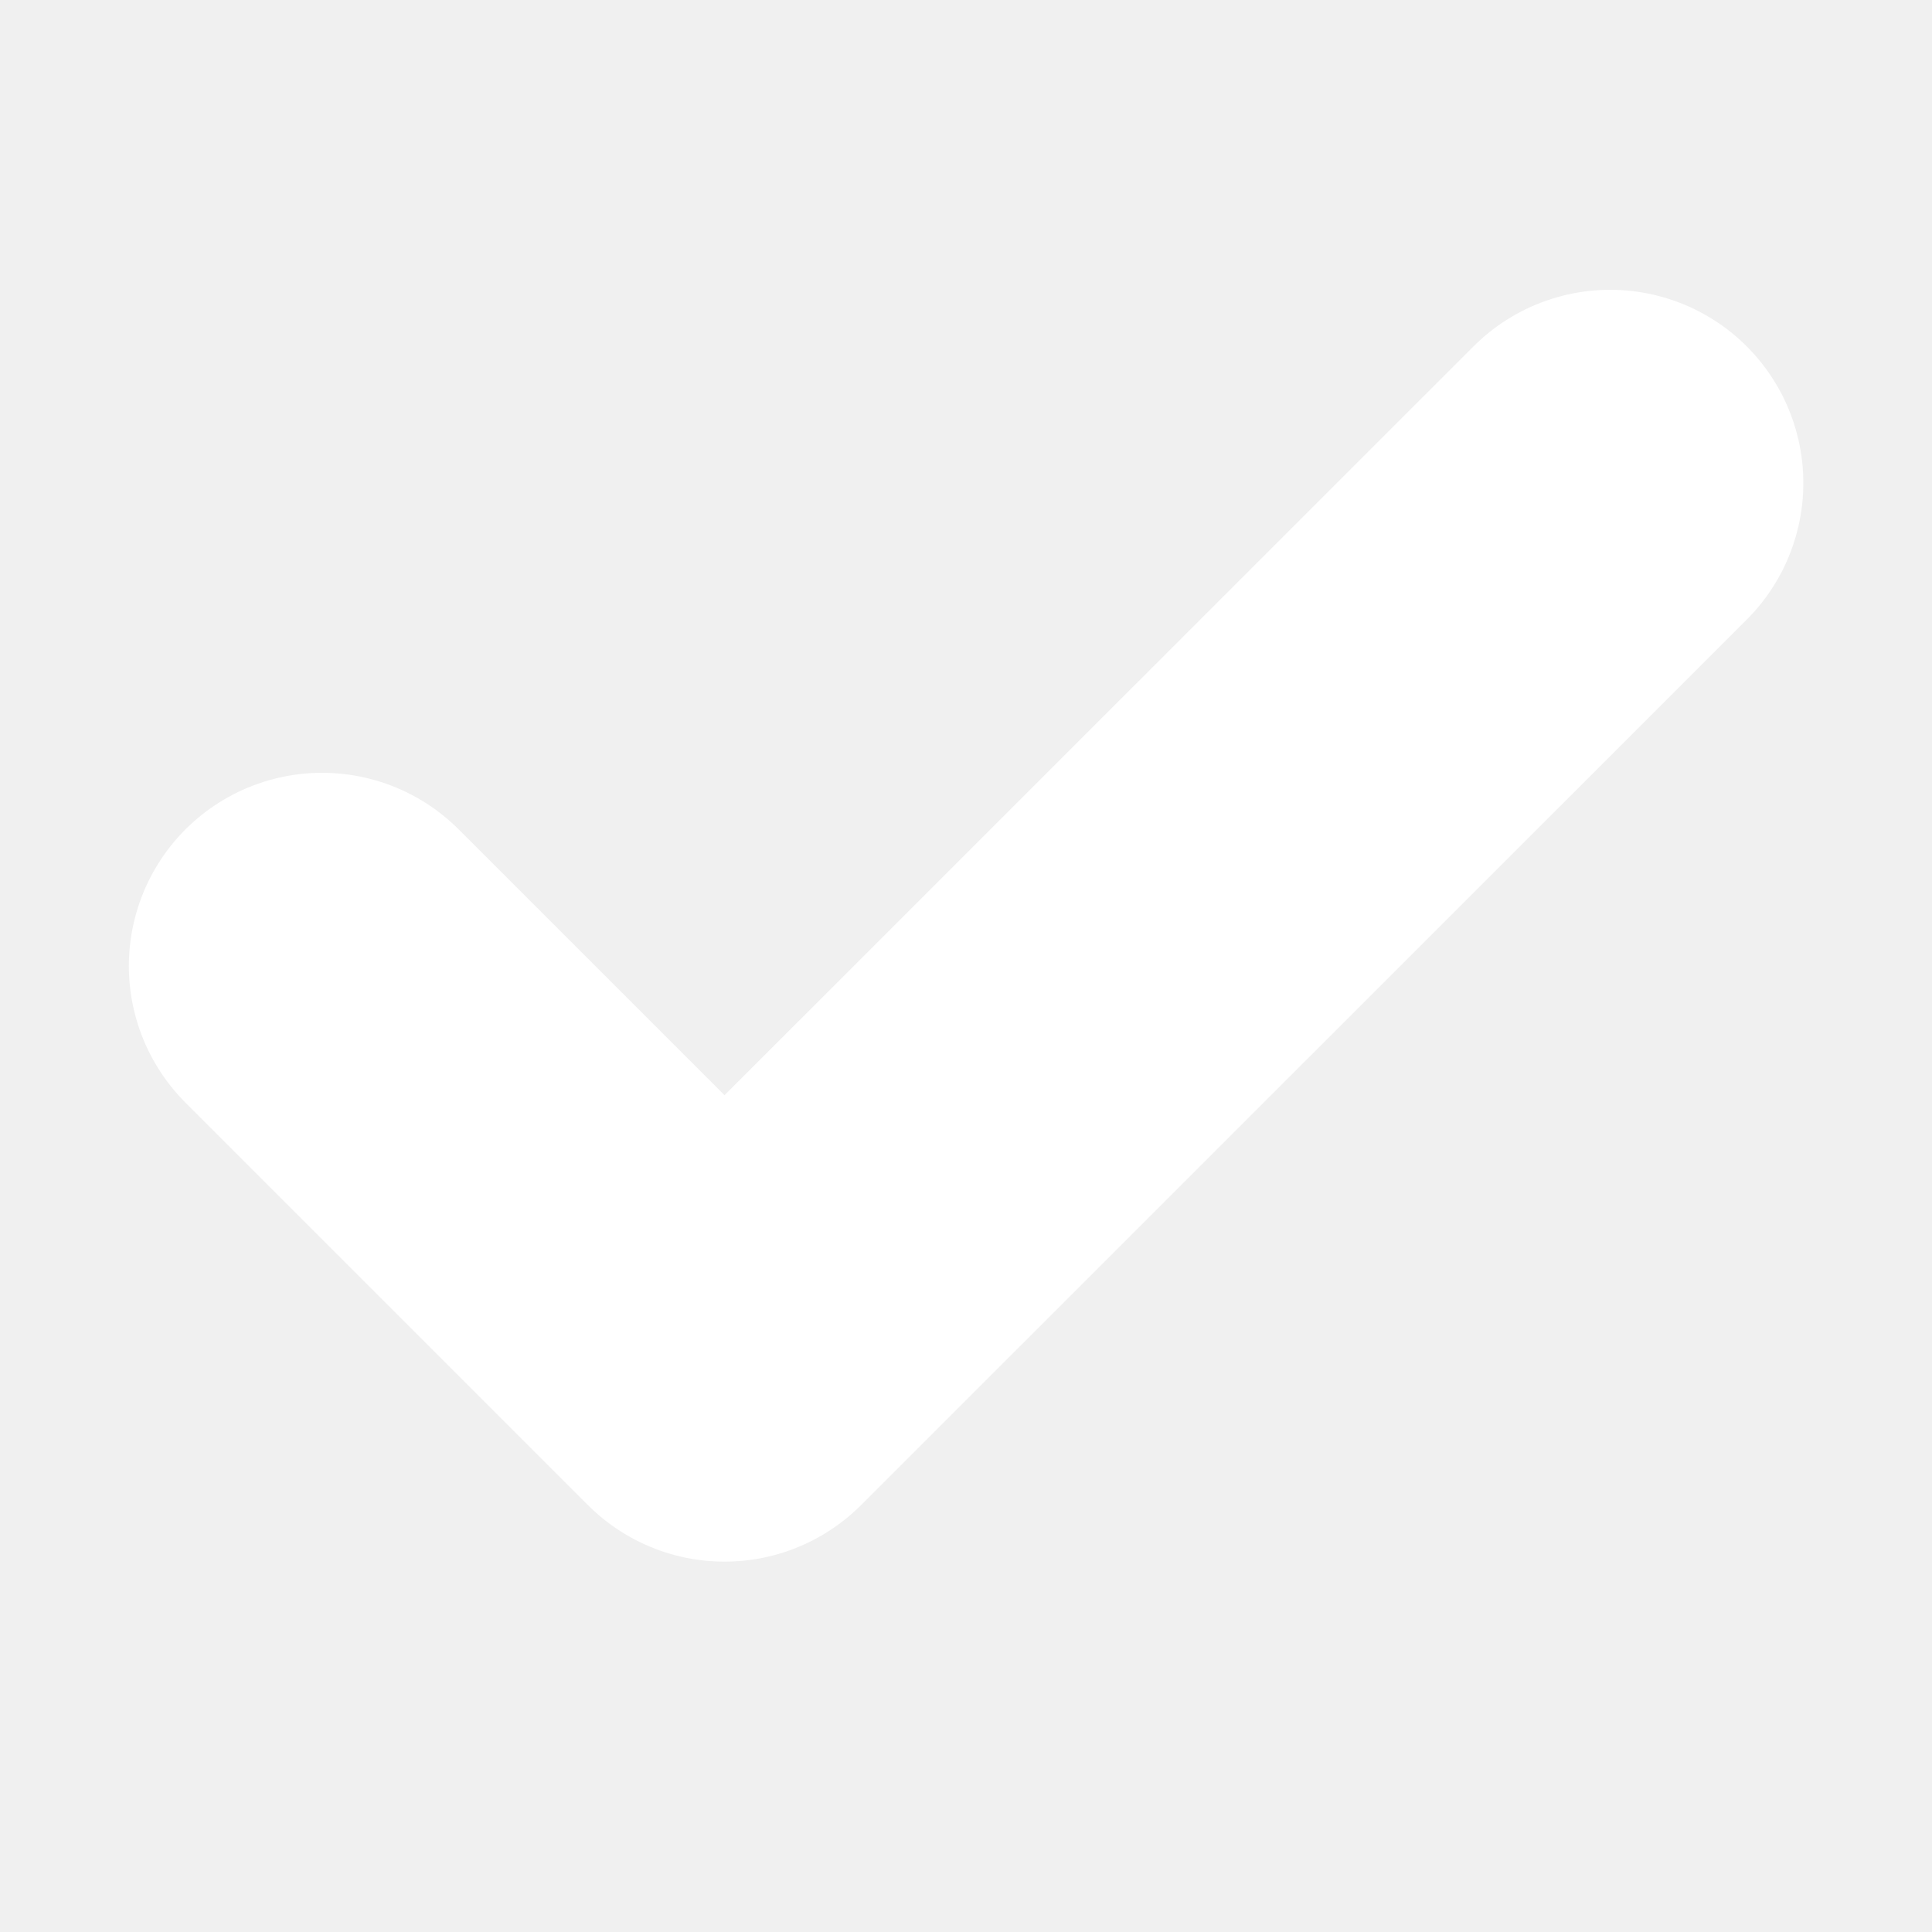
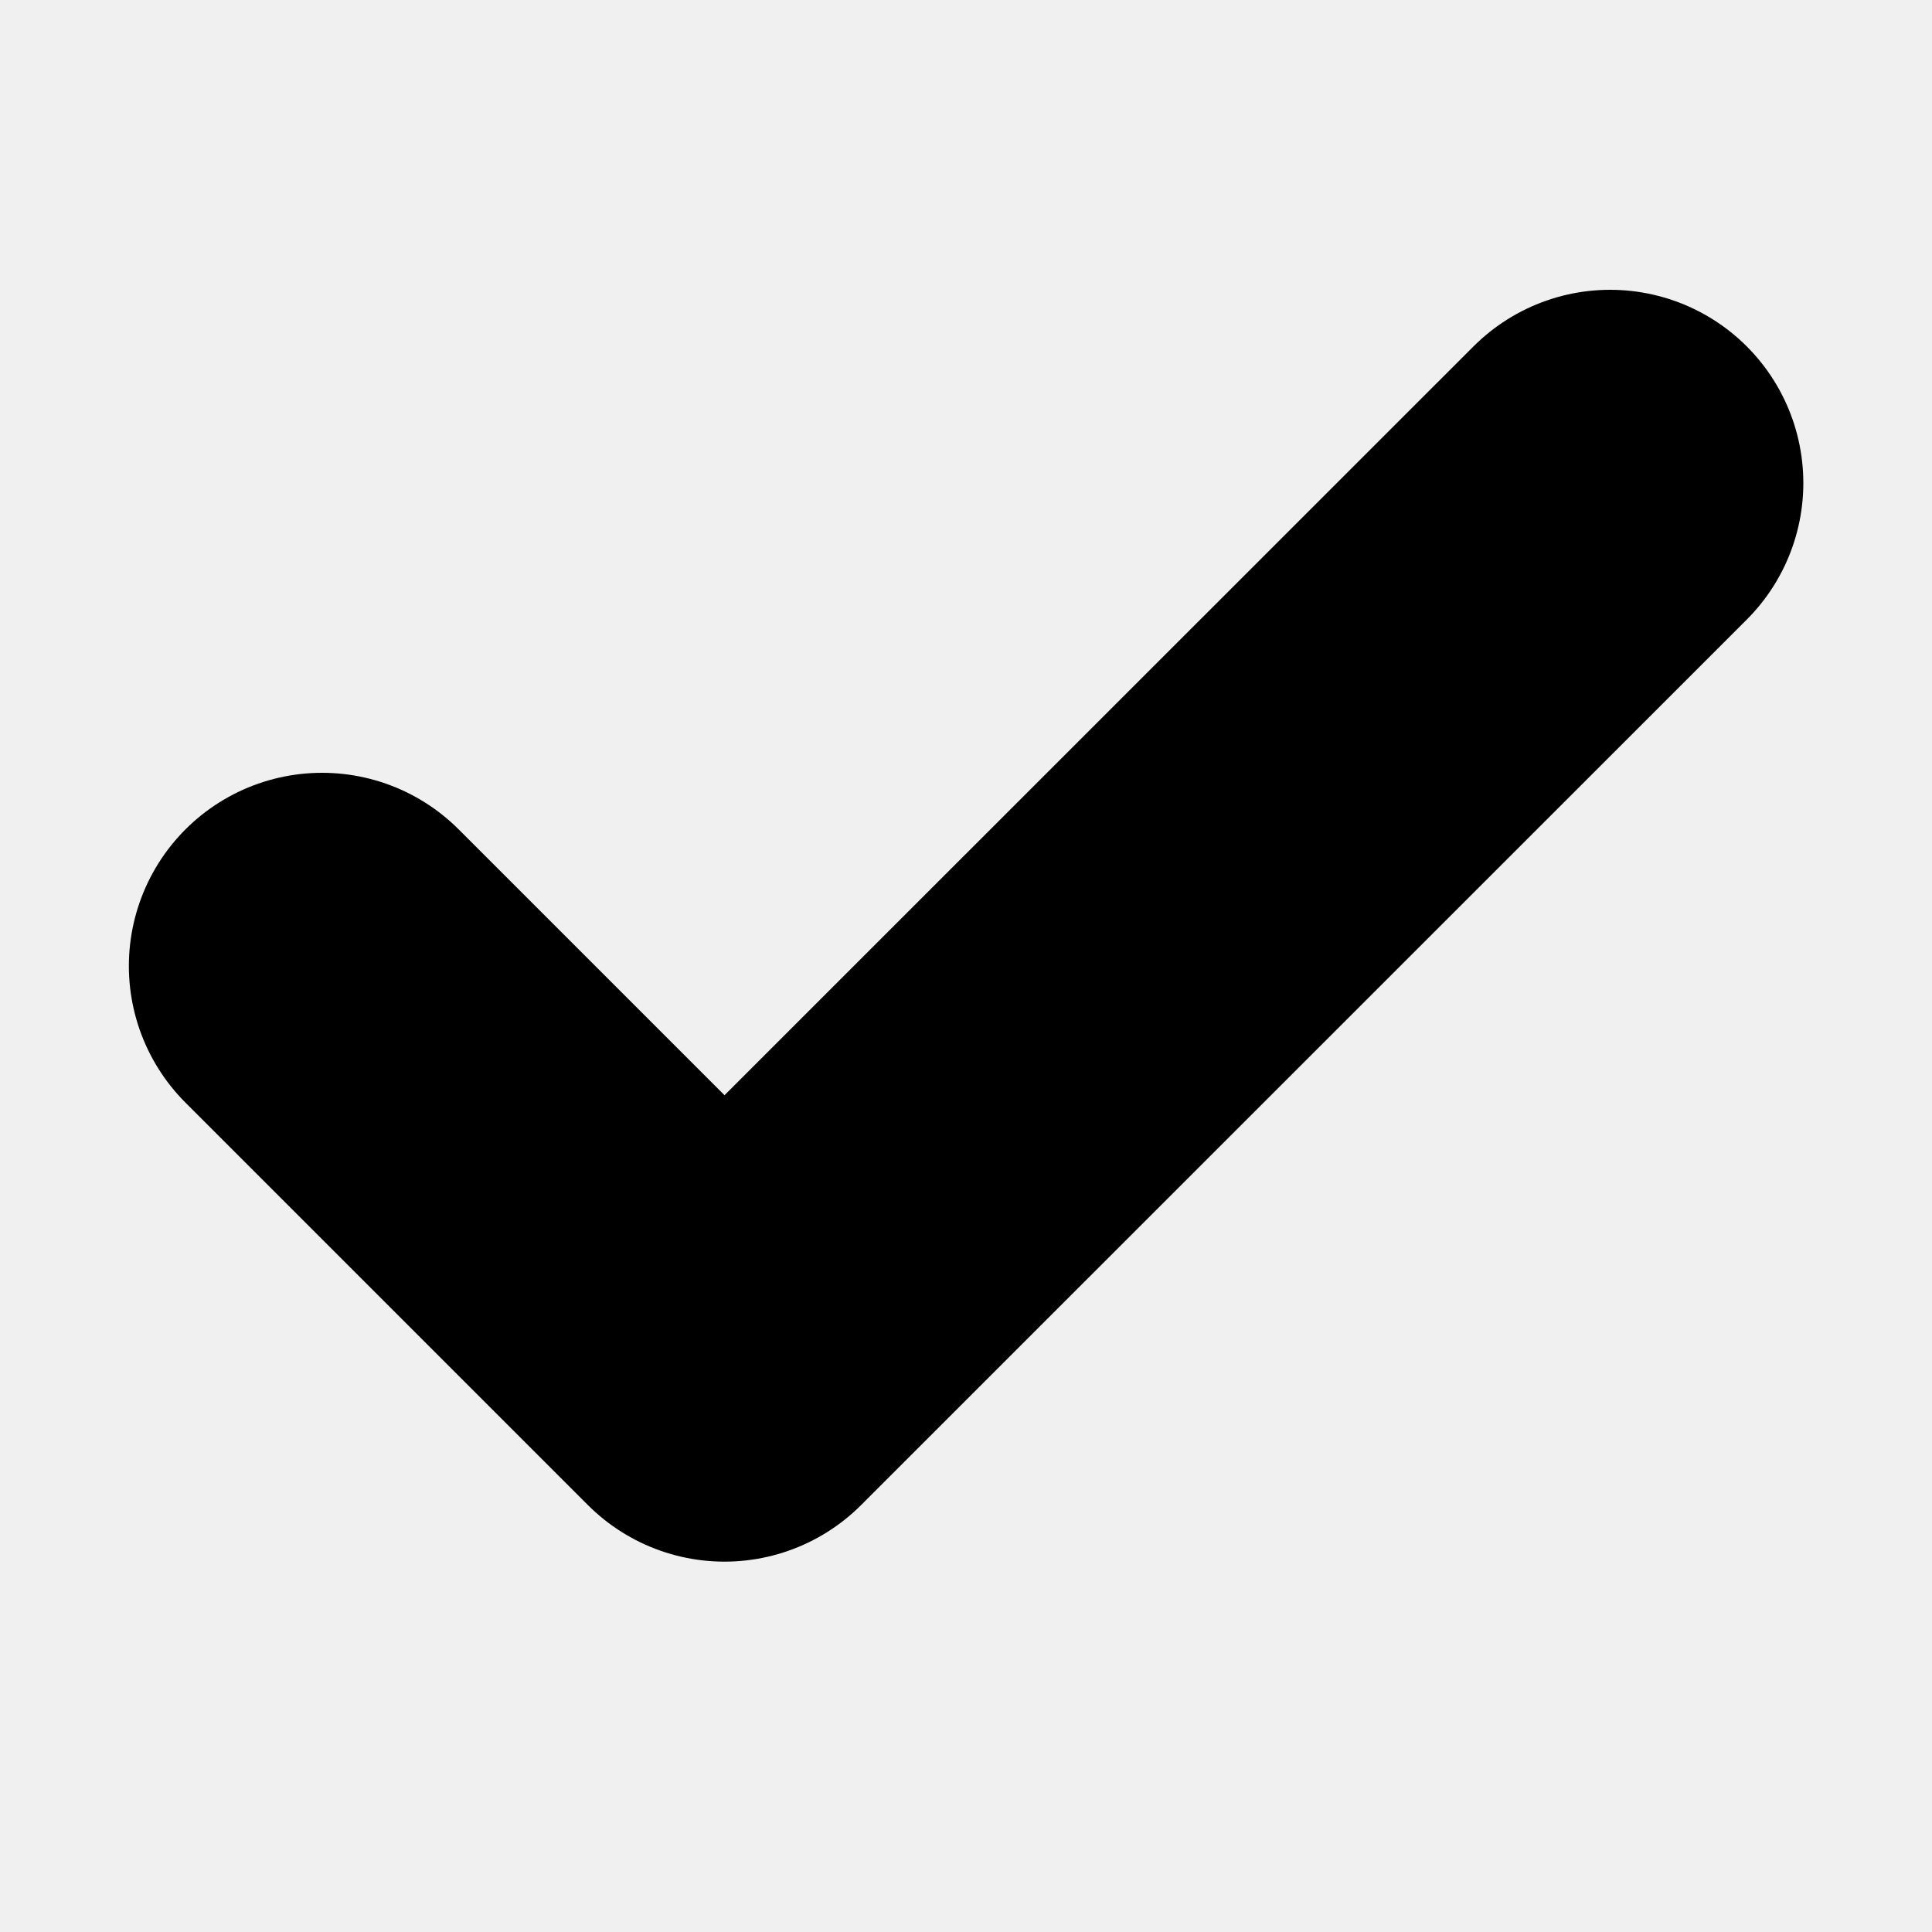
<svg xmlns="http://www.w3.org/2000/svg" width="10" height="10" viewBox="0 0 10 10" fill="none">
-   <path d="M8.334 2.5L3.75 7.083L1.667 5" stroke="white" stroke-width="2" stroke-linecap="round" stroke-linejoin="round" />
+   <path d="M8.334 2.5L3.75 7.083L1.667 5" stroke="currentColor" stroke-width="2" stroke-linecap="round" stroke-linejoin="round" />
</svg>
